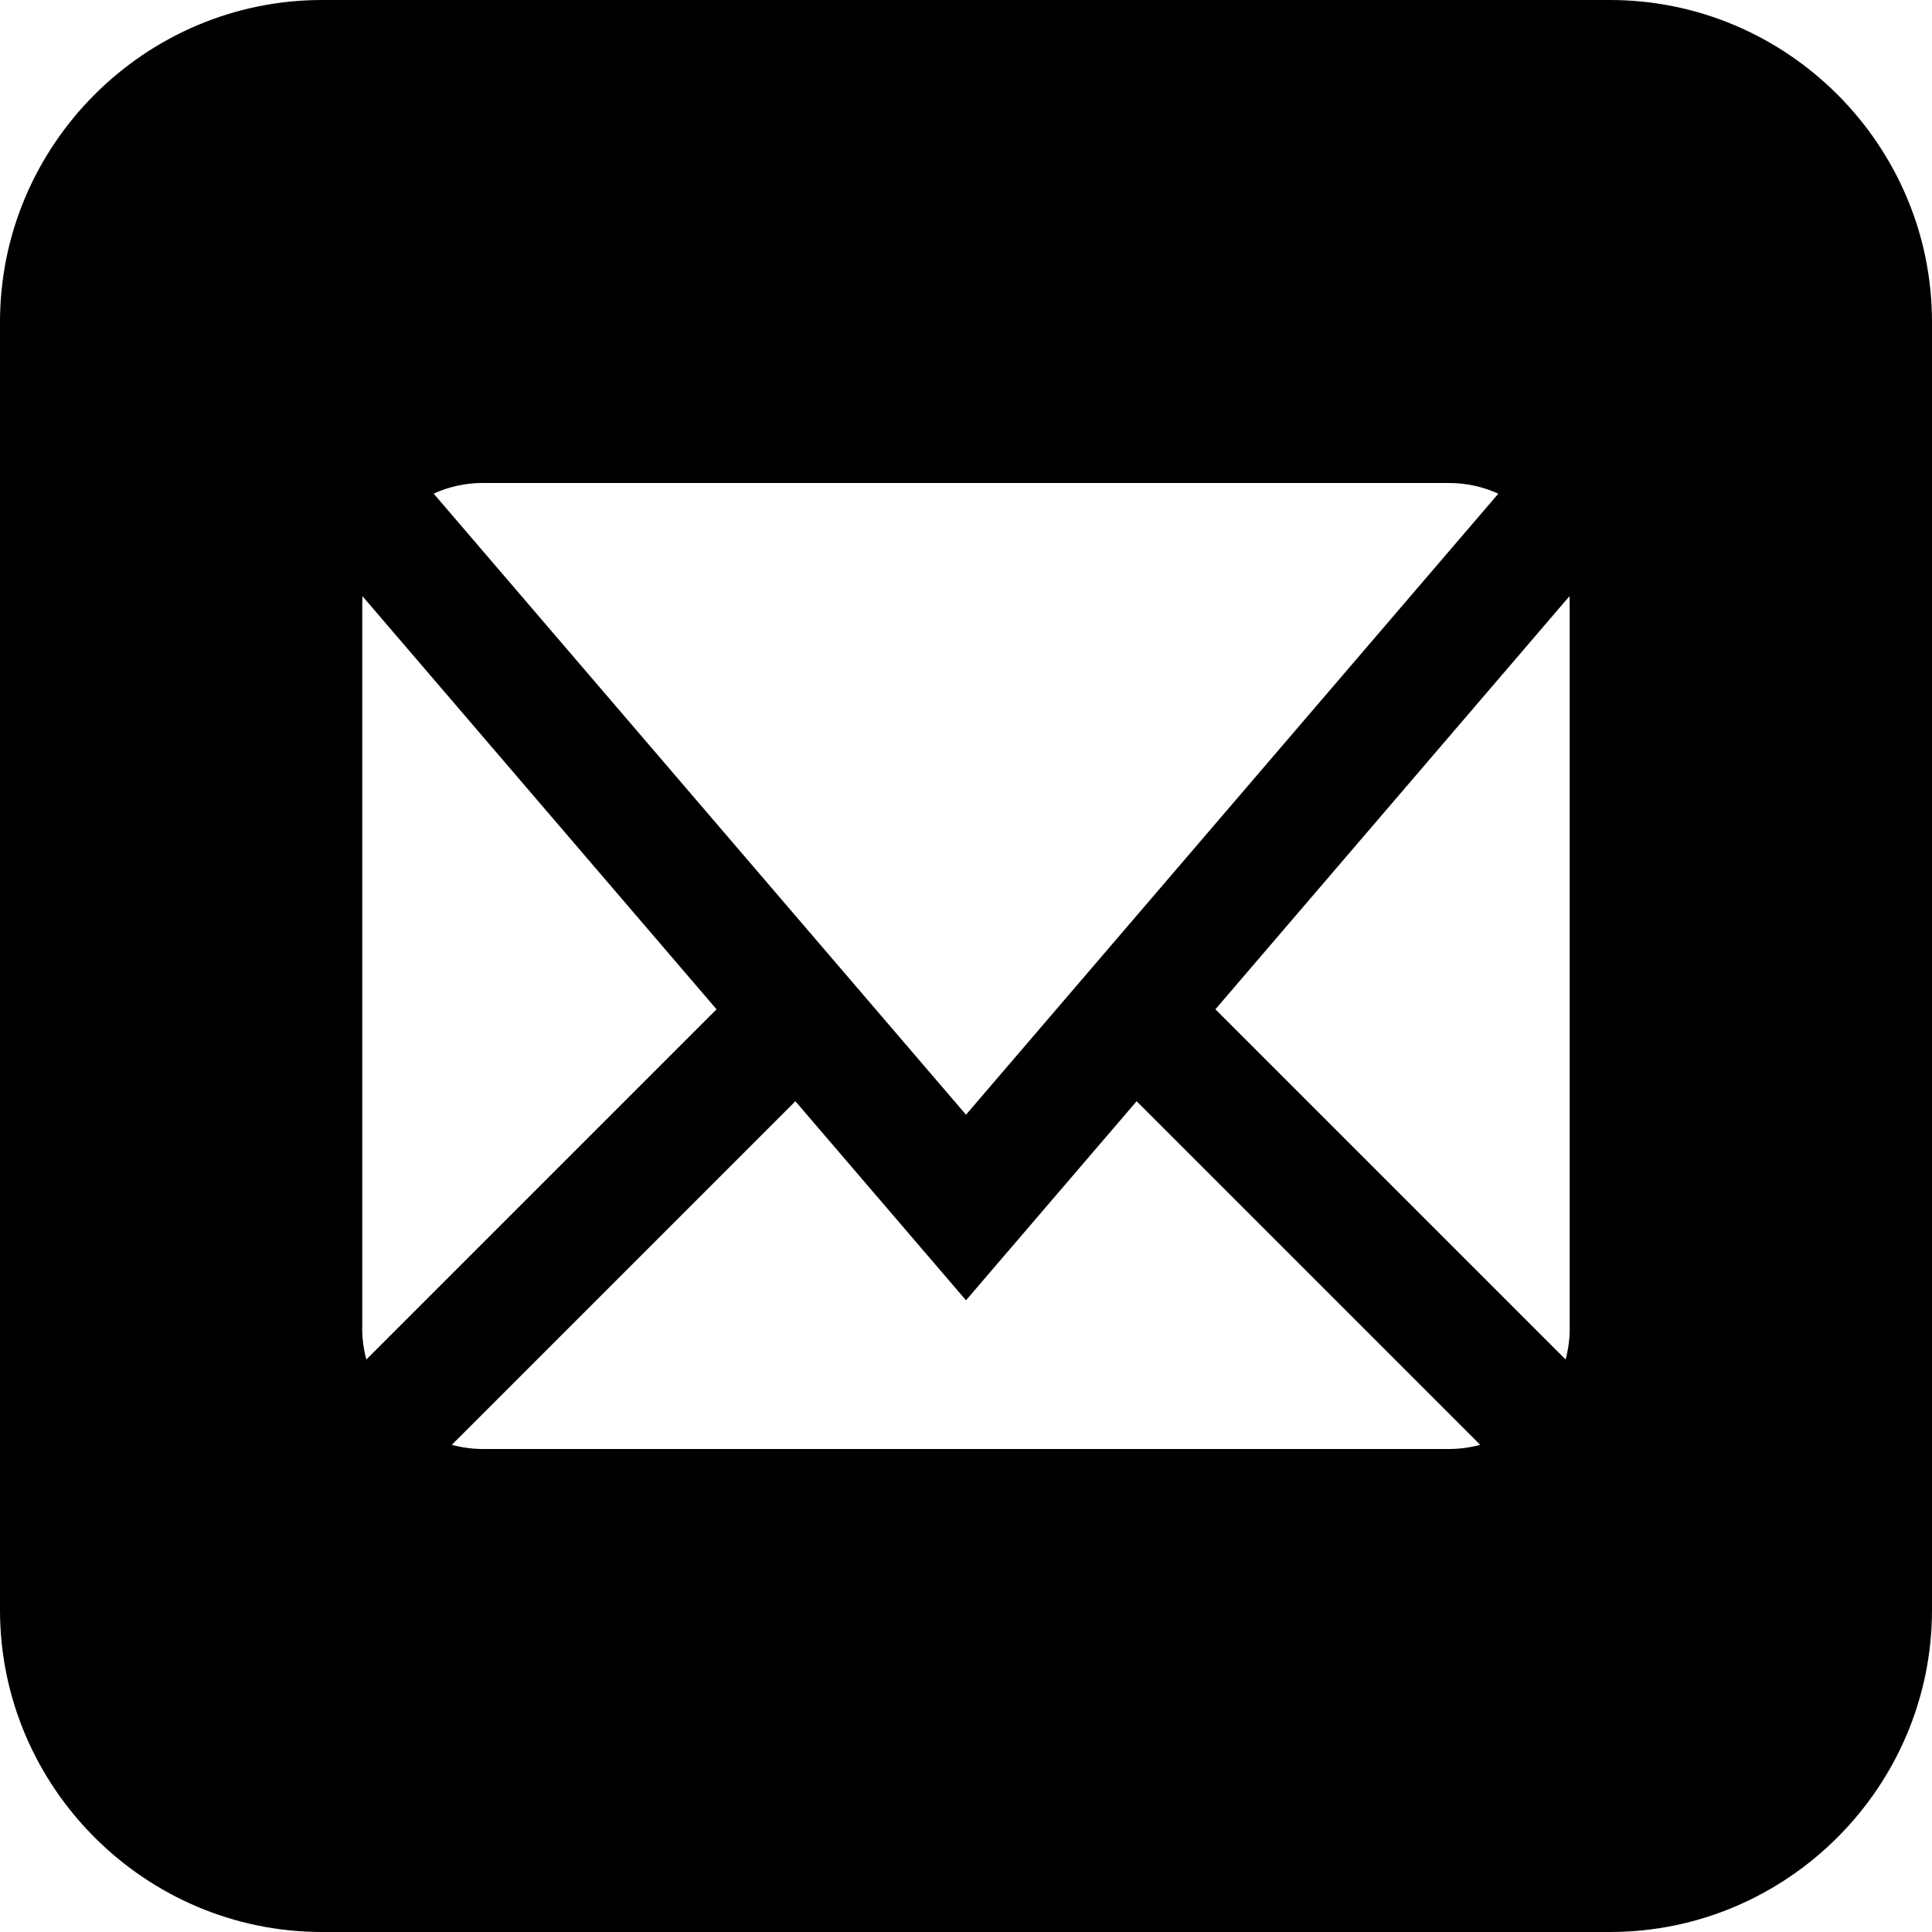
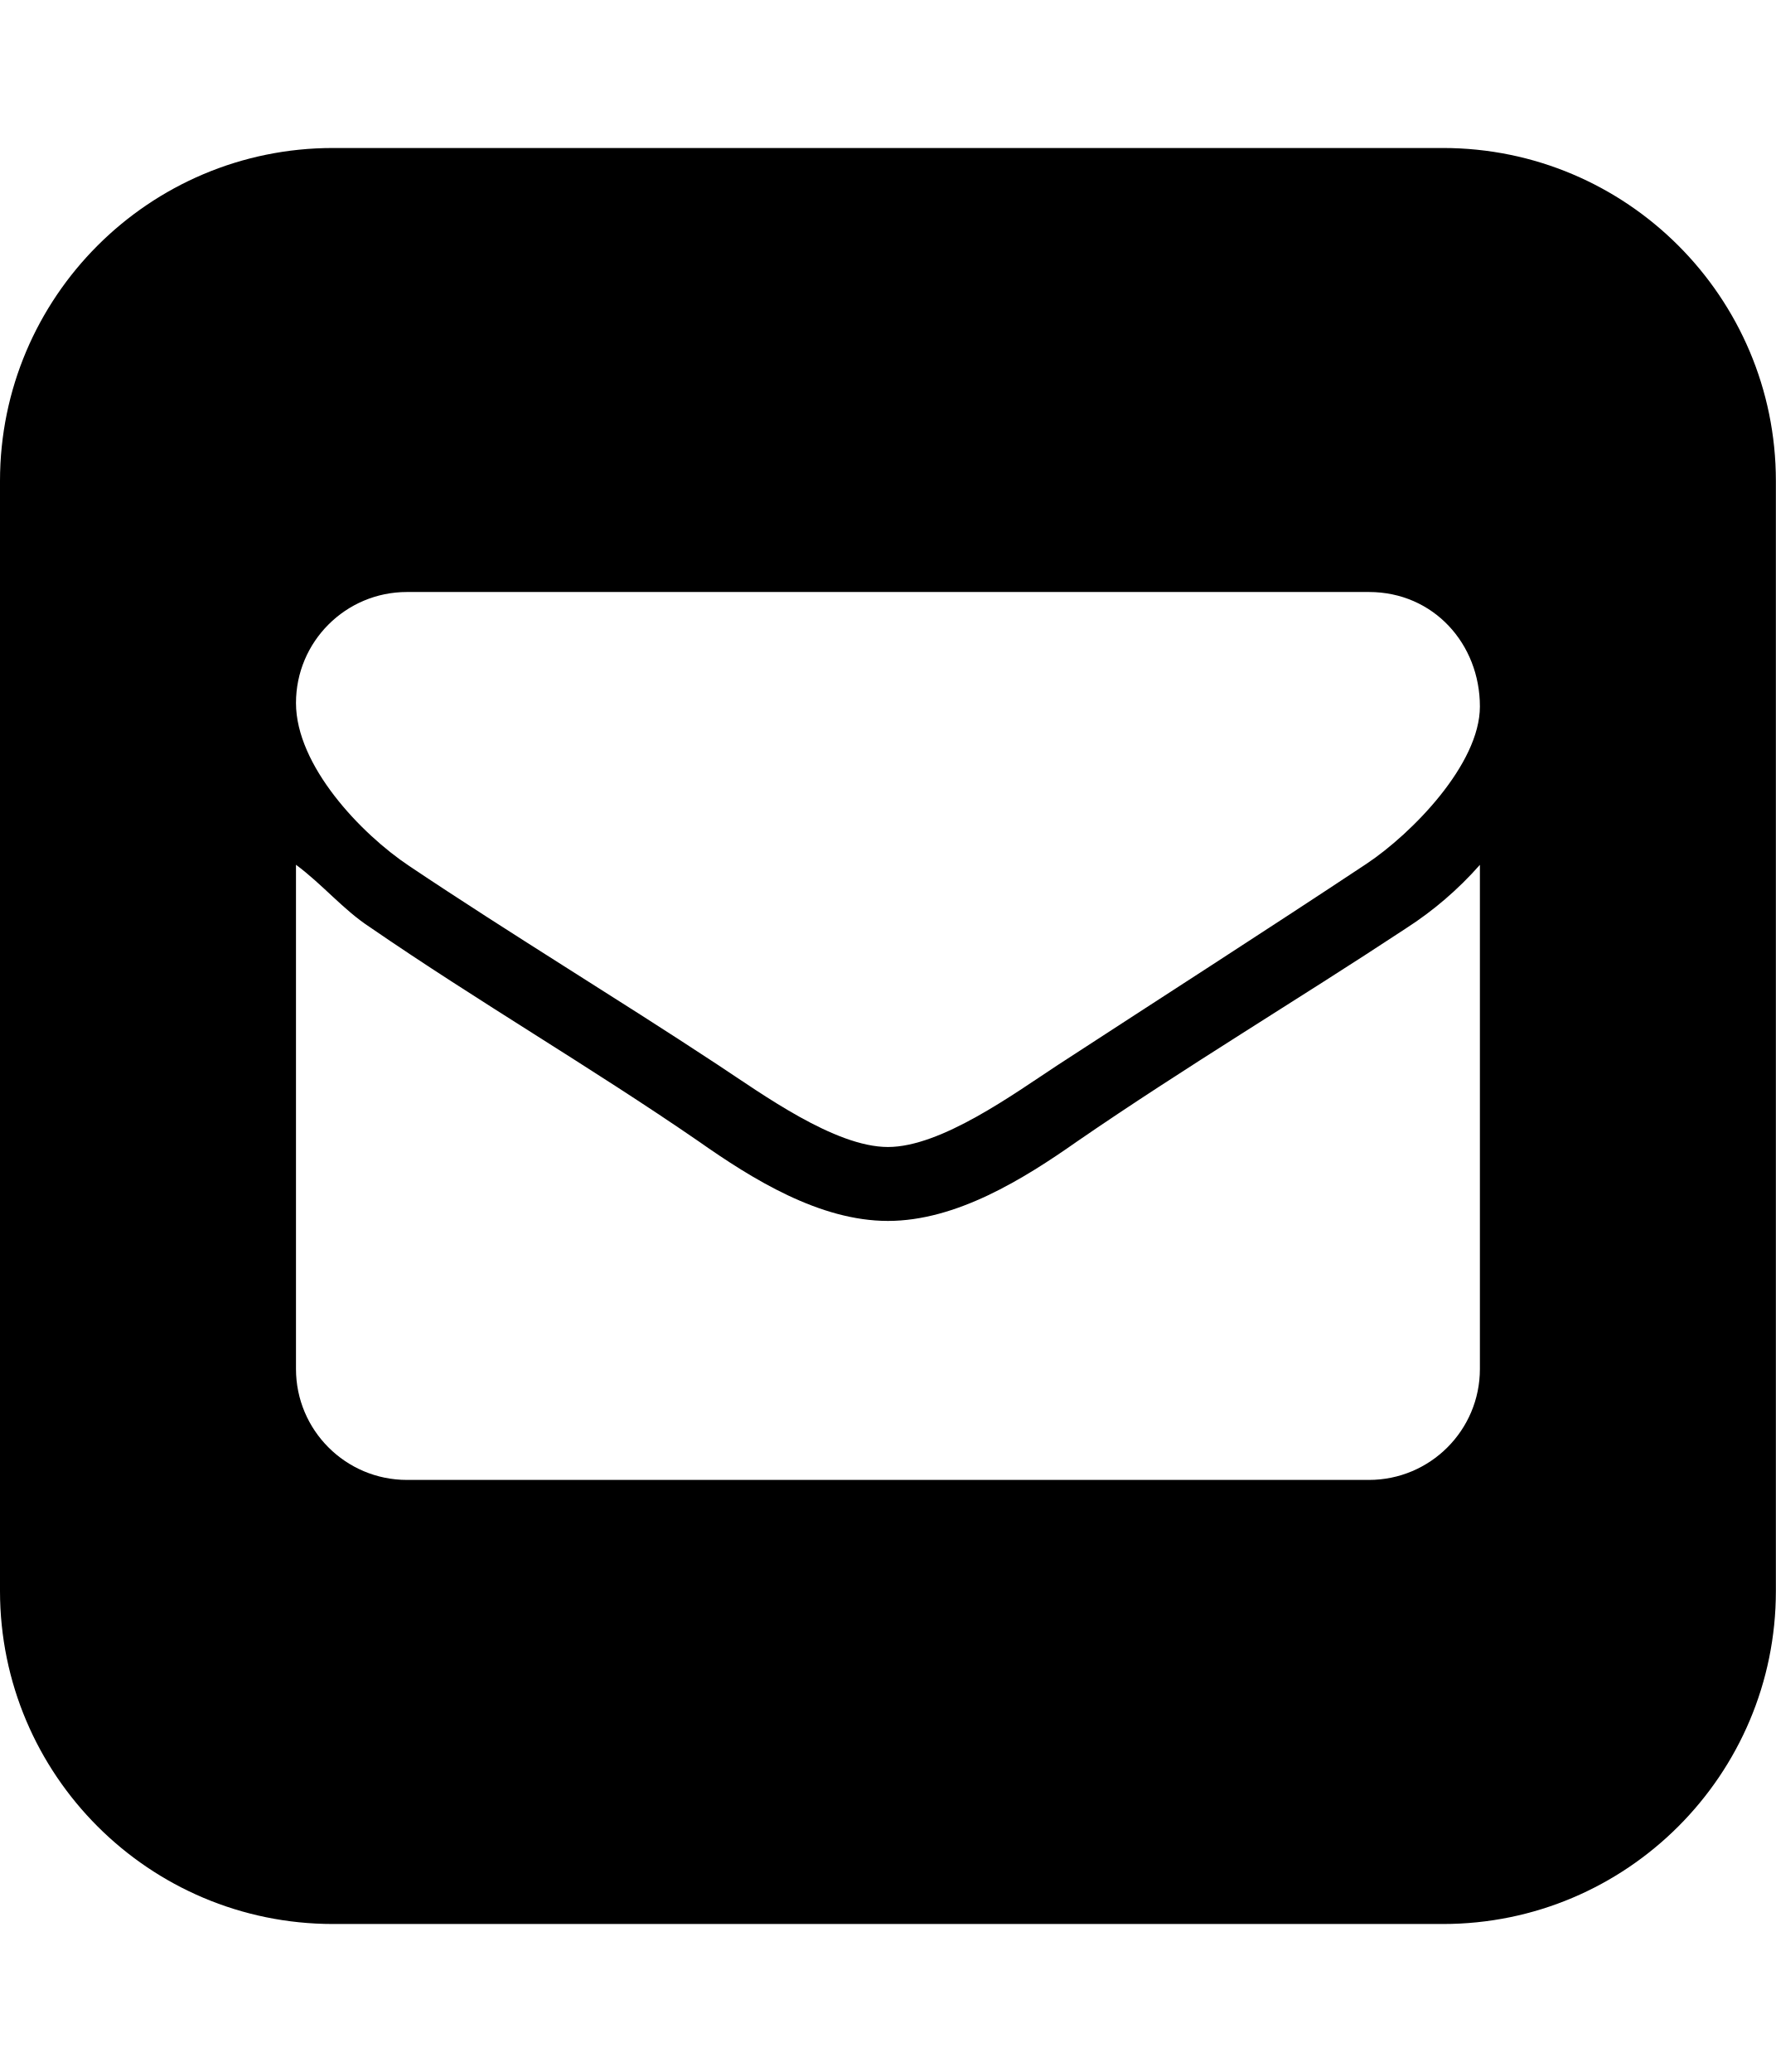
- <svg xmlns="http://www.w3.org/2000/svg" width="32" height="32">
-   <path d="M26.666 0H5.334C2.4 0 0 2.4 0 5.333v21.333C0 29.6 2.4 32 5.334 32h21.332C29.602 32 32 29.6 32 26.666V5.333C32 2.399 29.602 0 26.666 0zM8 8h16c.286 0 .563.061.817.177L16 18.463 7.183 8.176c.254-.116.531-.177.817-.177zM6 22V10c0-.042.002-.084.004-.125l5.864 6.842-5.8 5.8A1.983 1.983 0 015.999 22zm18 2H8c-.177 0-.35-.024-.517-.069l5.691-5.691L16 21.537l2.826-3.297 5.691 5.691c-.167.045-.34.069-.517.069zm2-2c0 .177-.024.35-.069.517l-5.8-5.8 5.864-6.842c.003.041.004.083.004.125v12z" />
+ <svg xmlns="http://www.w3.org/2000/svg" width="24" height="28">
+   <path d="M19.5 2C21.984 2 24 4.016 24 6.5v15c0 2.484-2.016 4.5-4.5 4.5h-15A4.502 4.502 0 010 21.5v-15C0 4.016 2.016 2 4.5 2h15zm.5 16.5v-6.813a4.766 4.766 0 01-1 .859c-1.469.969-2.984 1.875-4.438 2.875-.734.516-1.641 1.078-2.562 1.078-.922 0-1.828-.562-2.562-1.078-1.453-1-2.984-1.891-4.438-2.891-.359-.234-.641-.578-1-.844v6.813a1.5 1.5 0 001.5 1.5h13a1.5 1.5 0 001.5-1.5zm0-8.953C20 8.703 19.375 8 18.5 8h-13A1.5 1.5 0 004 9.5c0 .844.875 1.766 1.531 2.203 1.375.922 2.797 1.781 4.172 2.688.594.391 1.578 1.109 2.297 1.109s1.703-.719 2.297-1.109c1.391-.906 2.781-1.797 4.172-2.719.609-.406 1.531-1.344 1.531-2.125z" />
</svg>
